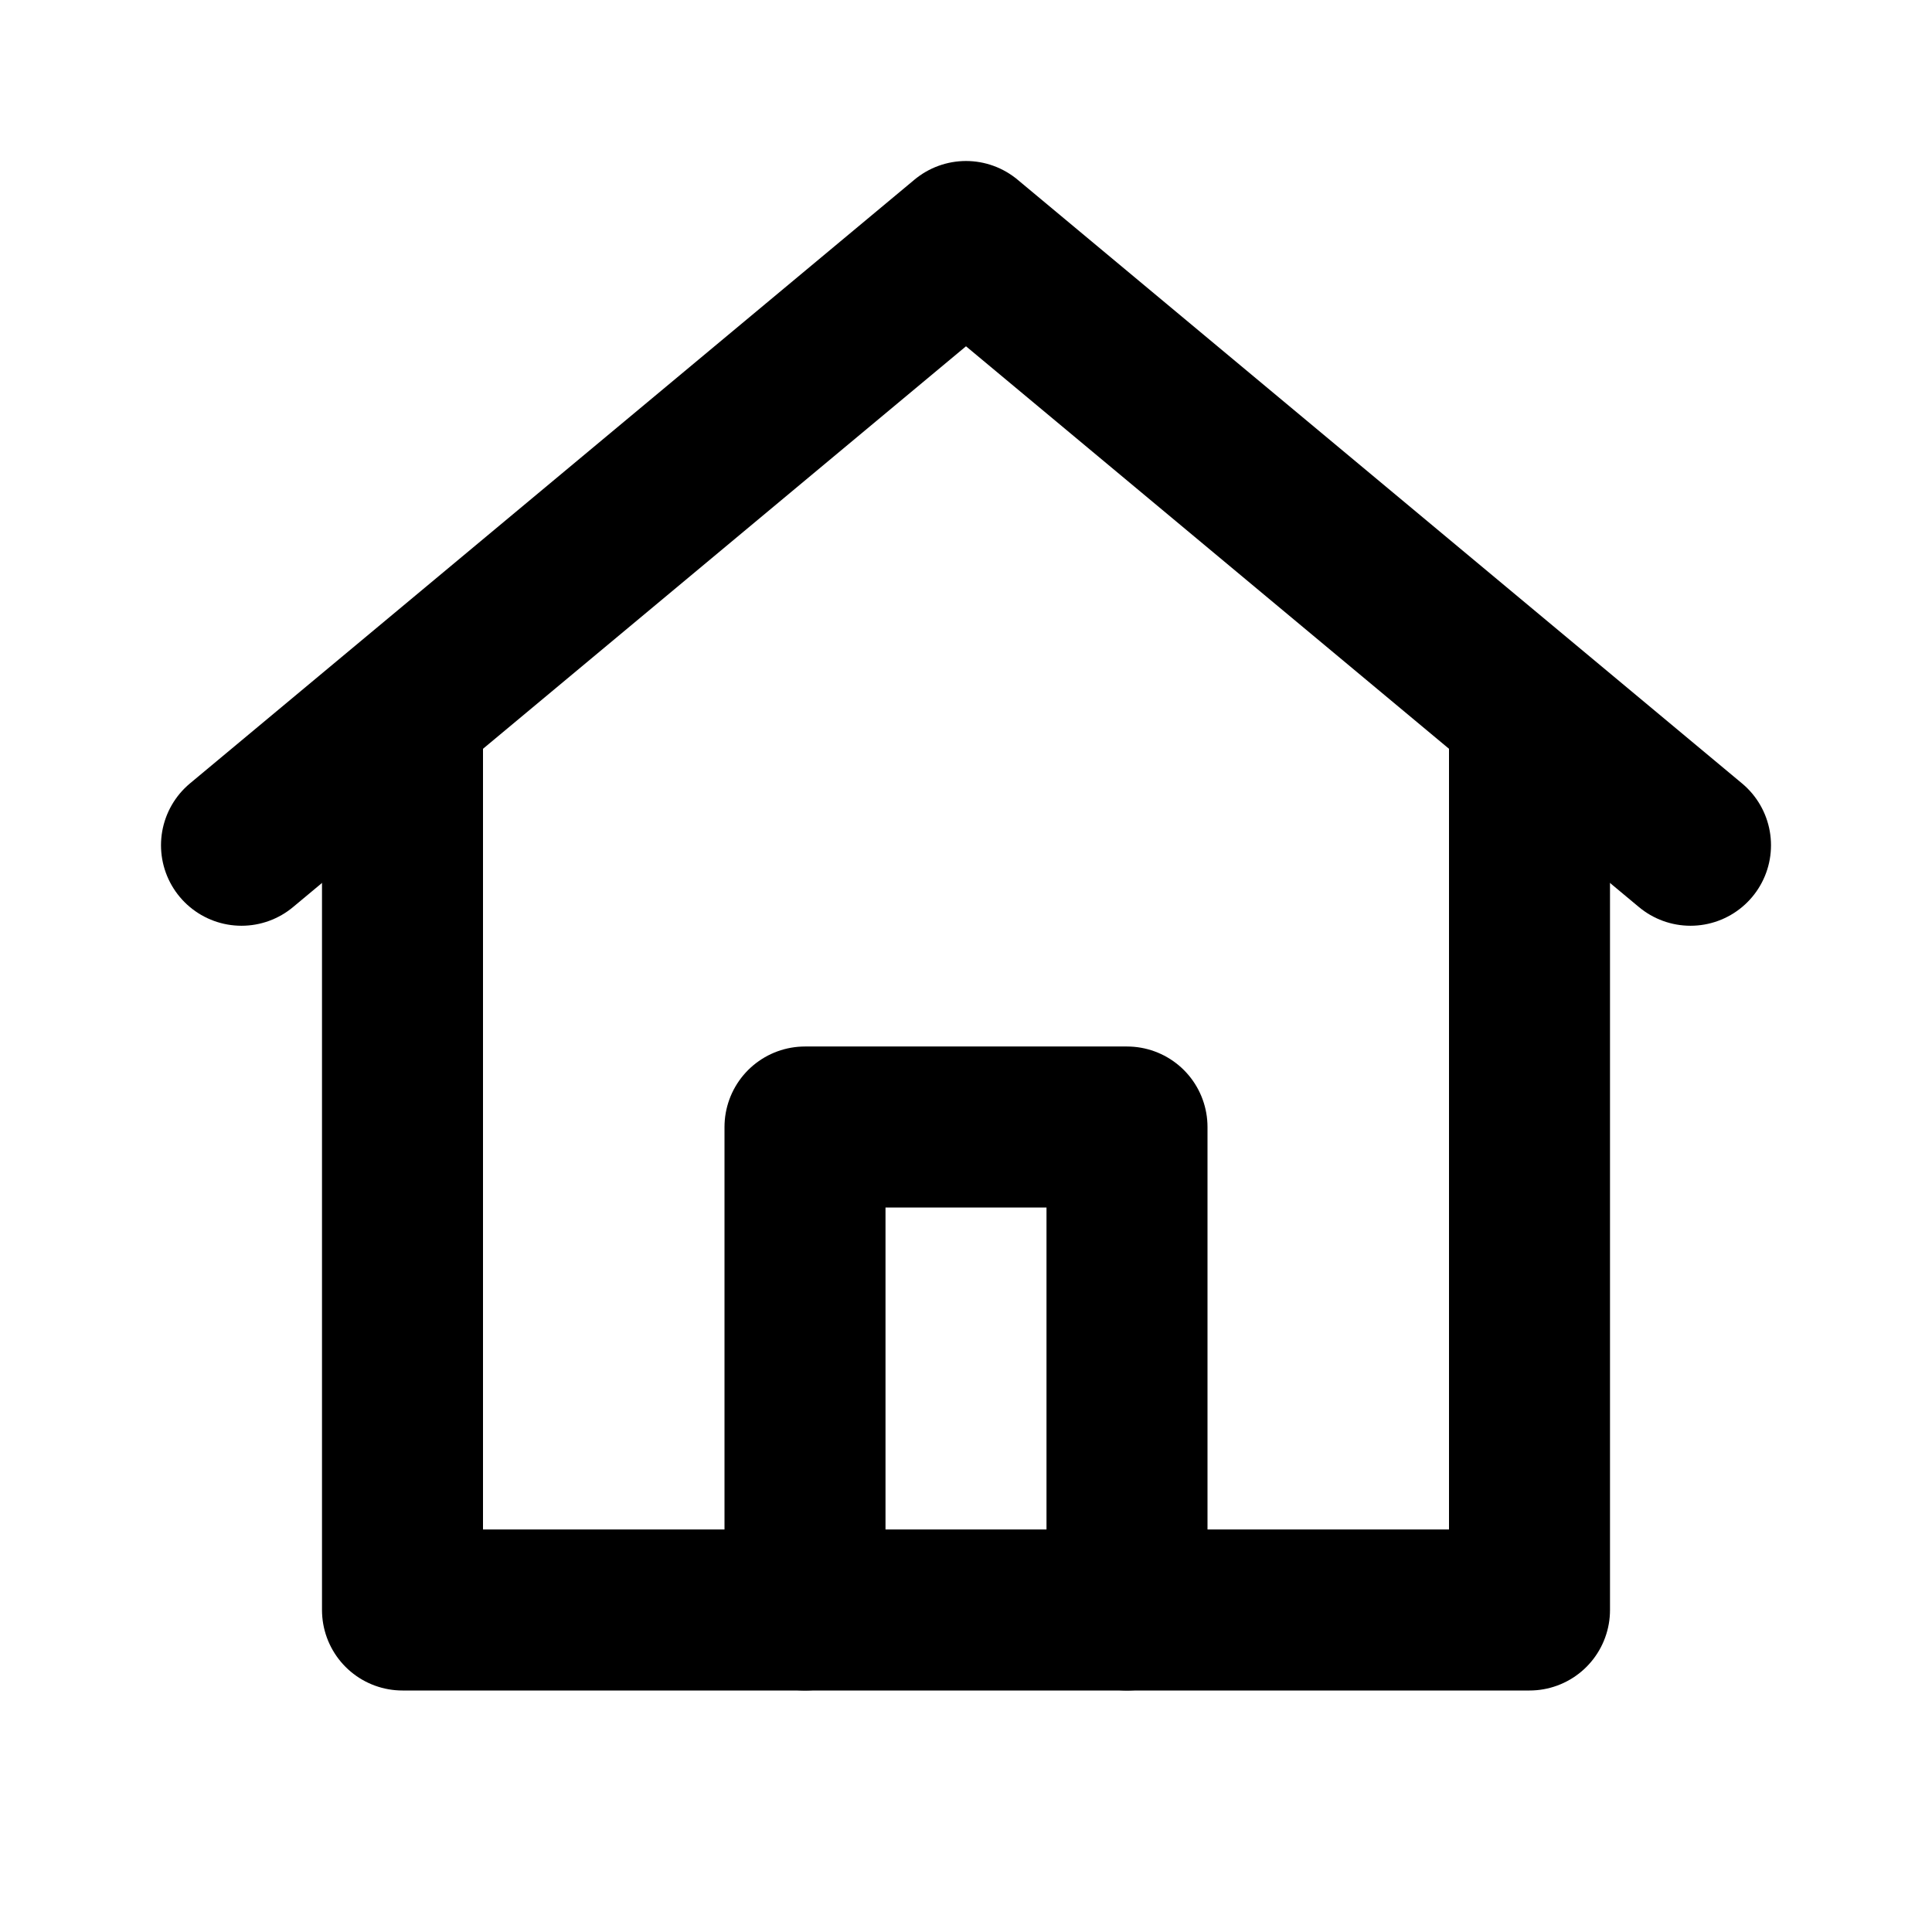
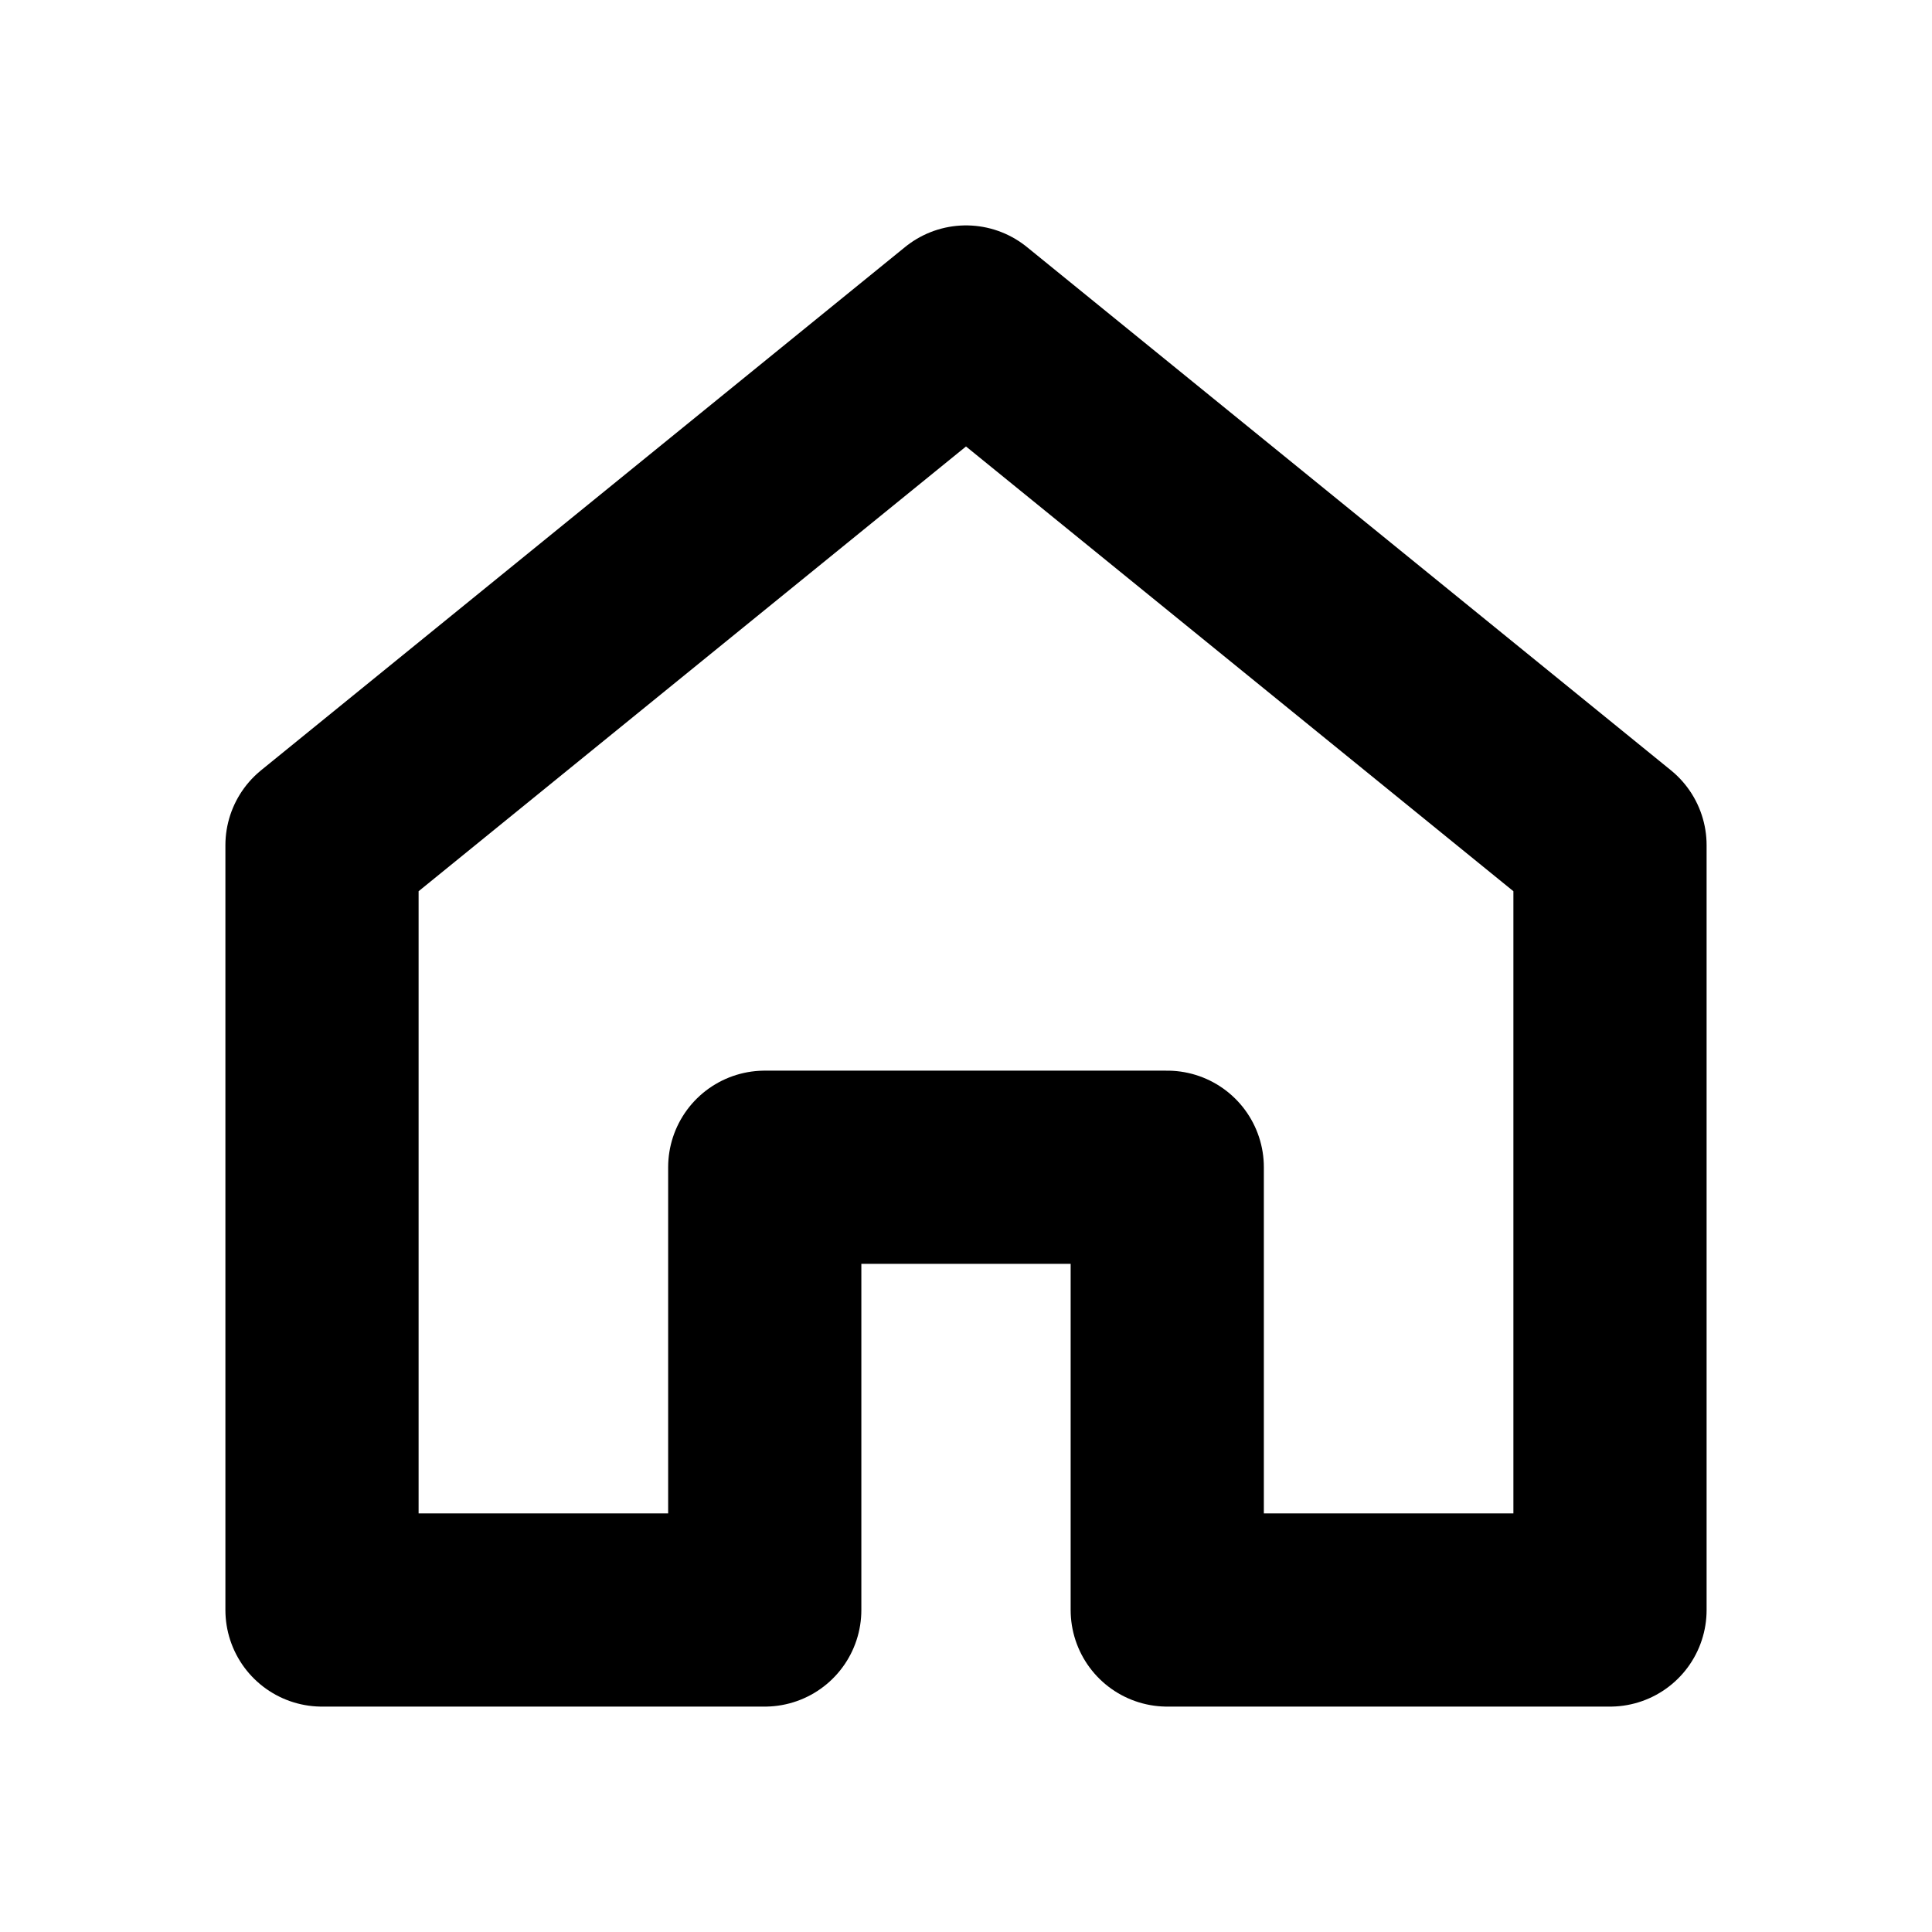
- <svg xmlns="http://www.w3.org/2000/svg" viewBox="0 0 24 24" width="24" height="24" fill="none" stroke="currentColor" stroke-width="2" stroke-linecap="round" stroke-linejoin="round">
-   <path d="M3 10.5 12 3l9 7.5" />
-   <path d="M5 9v11h14V9" />
-   <path d="M10 20v-6h4v6" />
+ <svg xmlns="http://www.w3.org/2000/svg" viewBox="0 0 24 24" width="24" height="24" fill="none" stroke="currentColor" stroke-width="2.4" stroke-linecap="round" stroke-linejoin="round">
+   <path d="M4 10.5 12 4l8 6.5V20H14.5v-5.5h-5V20H4z" />
</svg>
